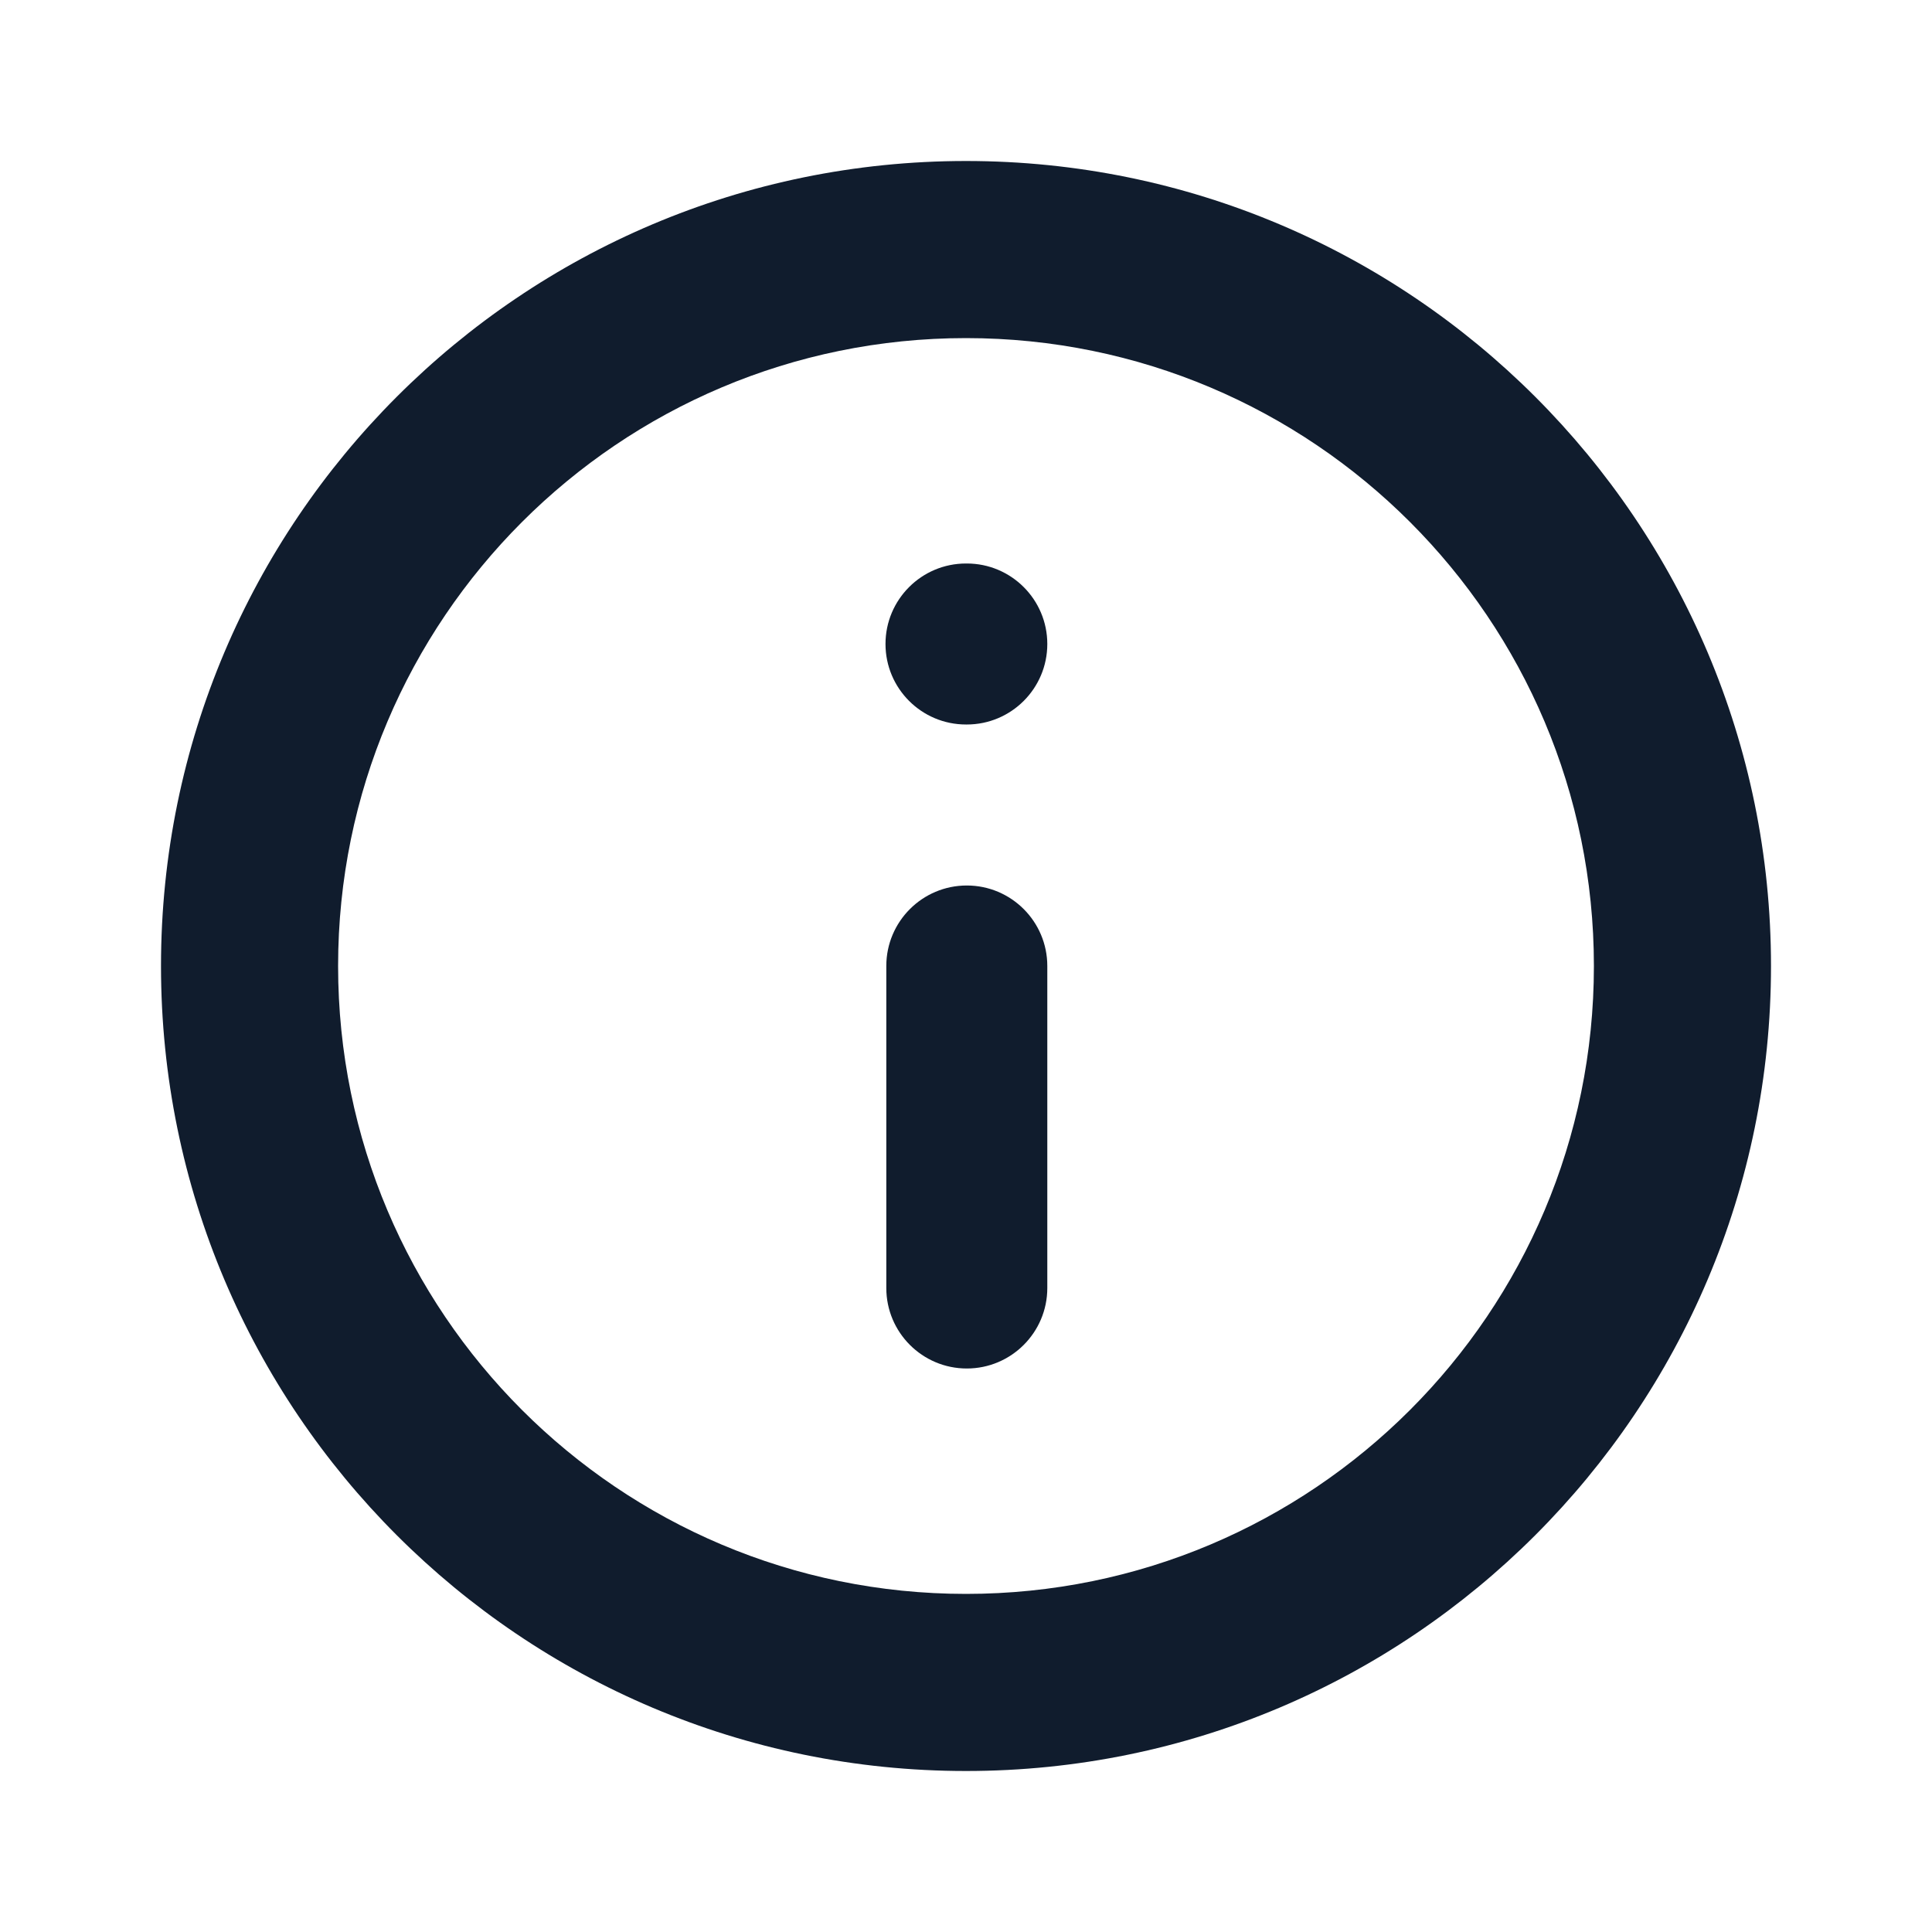
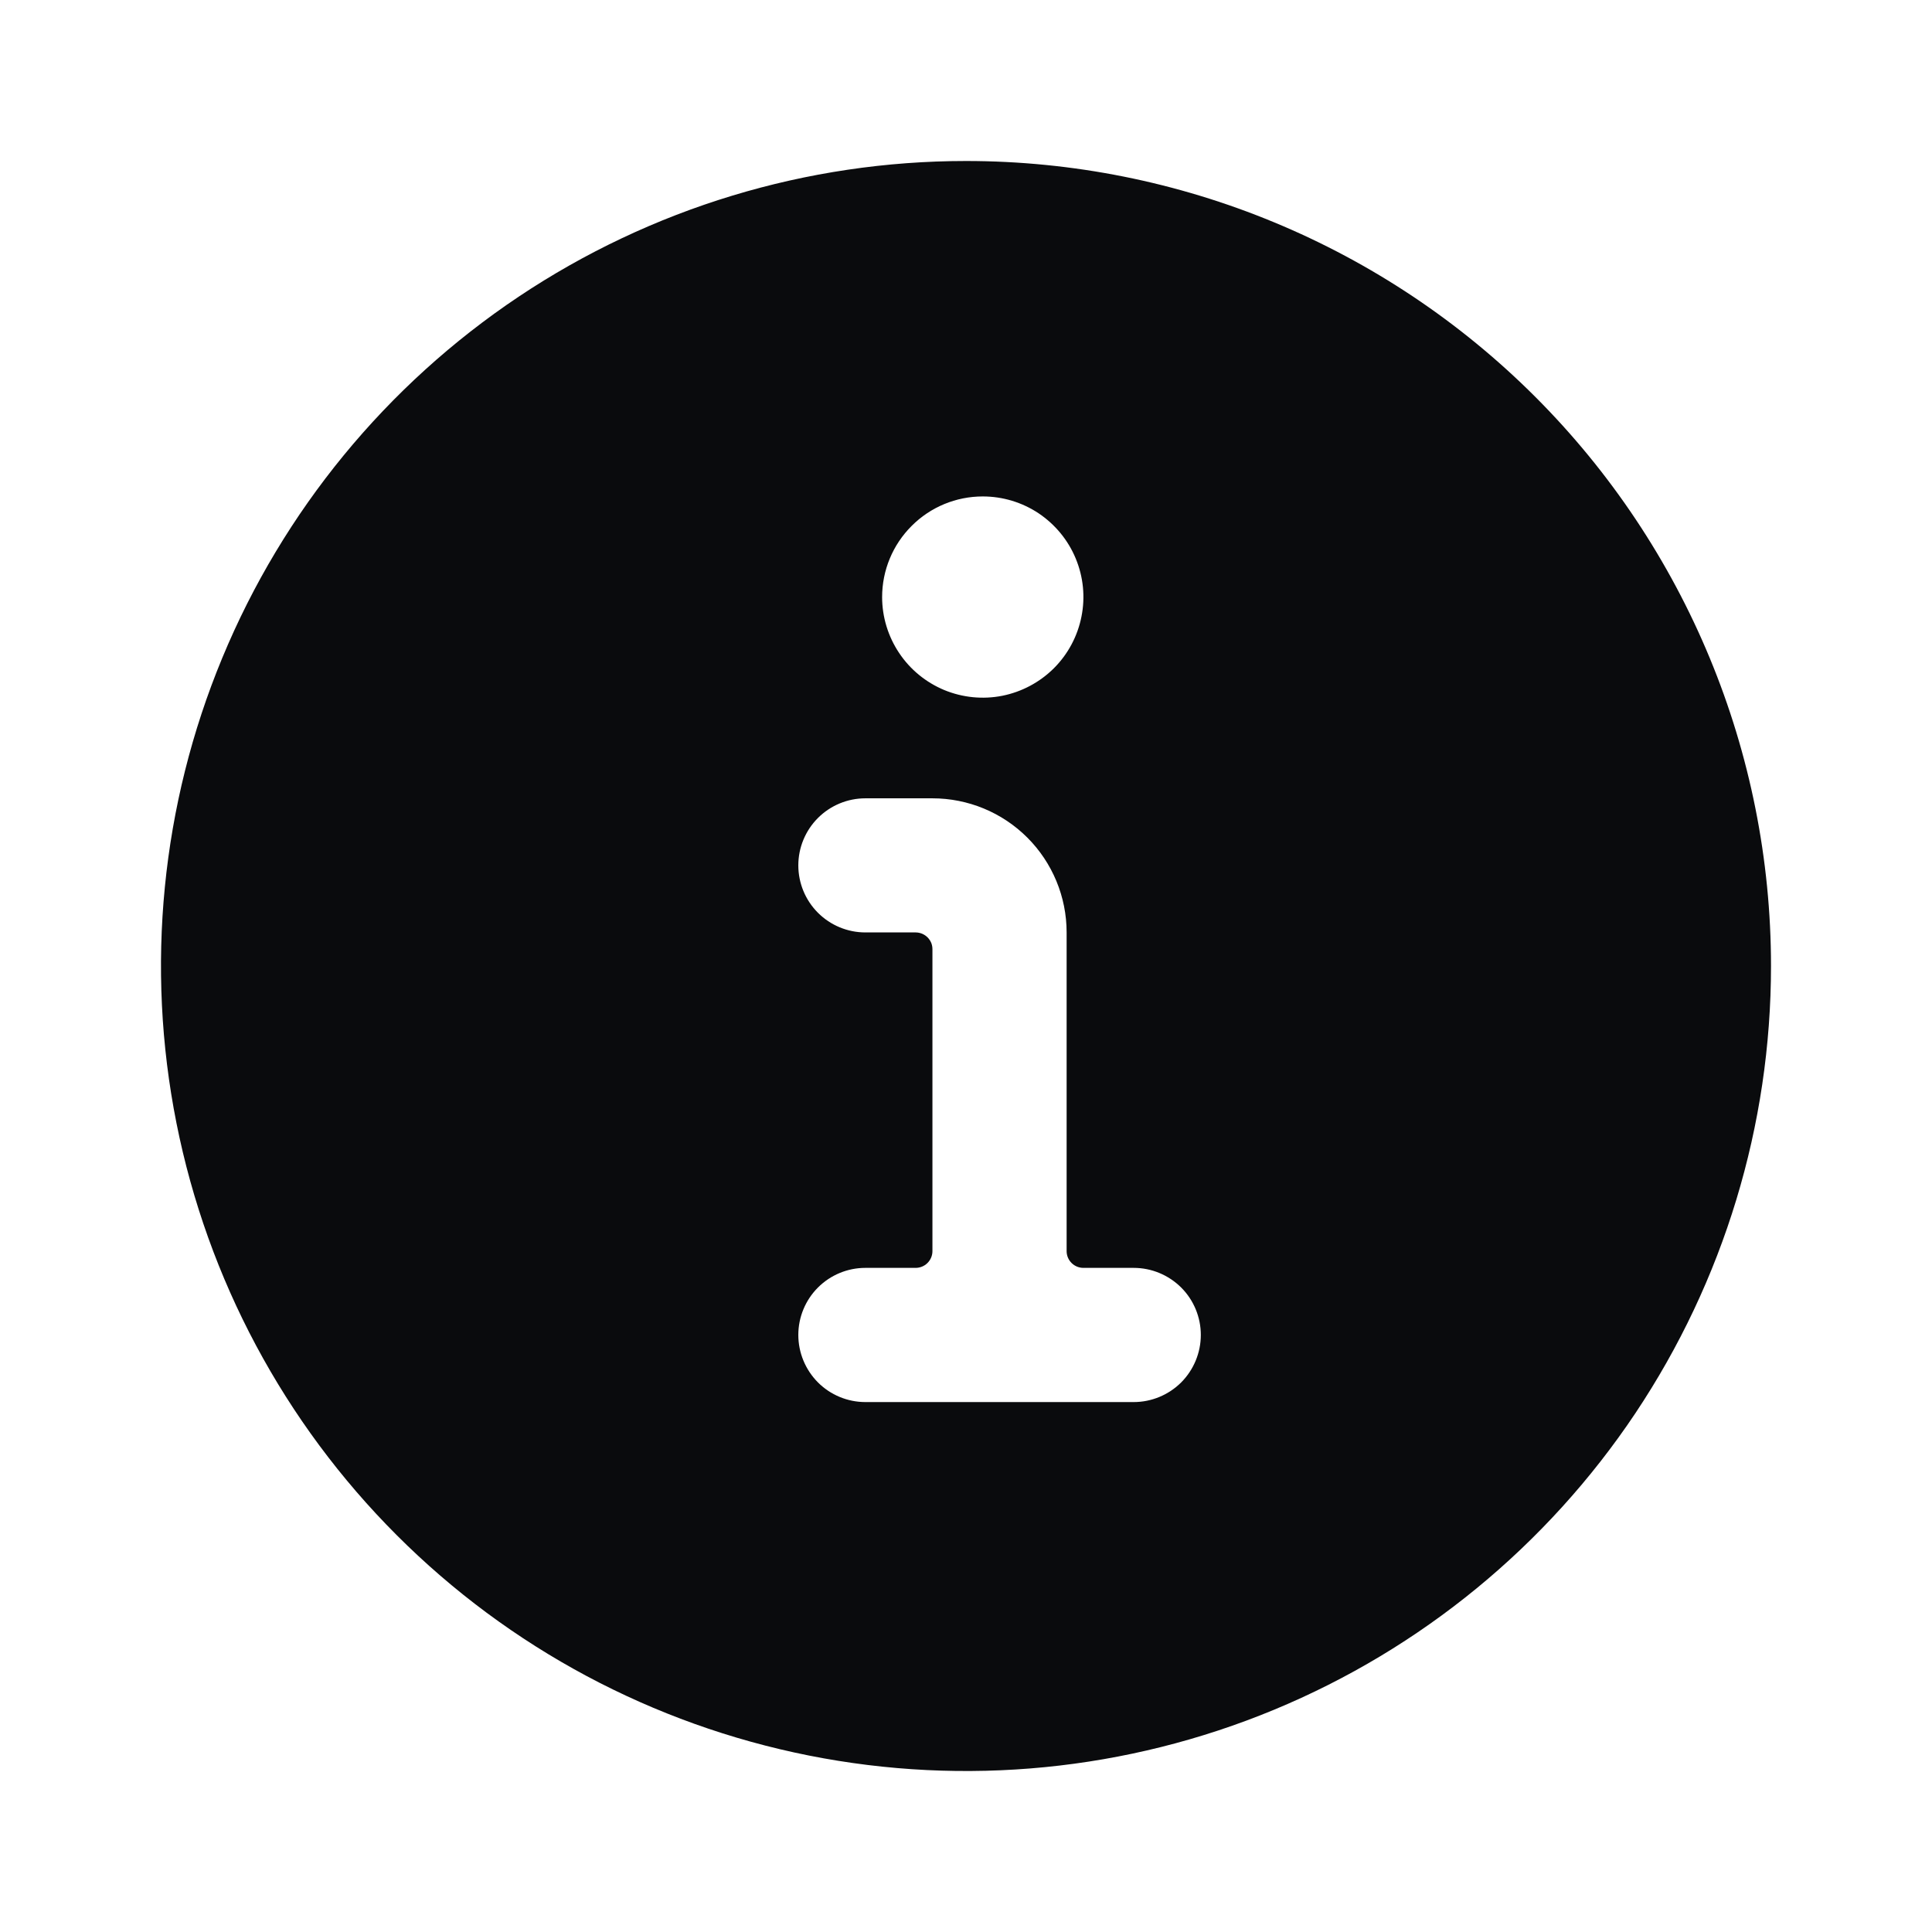
<svg xmlns="http://www.w3.org/2000/svg" width="24" height="24" viewBox="0 0 24 24" fill="none">
-   <path fill-rule="evenodd" clip-rule="evenodd" d="M12.01 17C11.458 17 11.01 16.552 11.01 16L11.01 12C11.01 11.448 11.458 11 12.01 11C12.562 11 13.01 11.448 13.01 12L13.01 16C13.01 16.552 12.562 17 12.01 17ZM13.01 8C13.01 8.552 12.562 9 12.01 9H12C11.448 9 11 8.552 11 8C11 7.448 11.448 7 12 7H12.01C12.562 7 13.01 7.448 13.01 8Z" fill="#101C2D" />
-   <path fill-rule="evenodd" clip-rule="evenodd" d="M12 19.8C16.308 19.8 19.8 16.308 19.8 12C19.8 7.692 16.308 4.2 12 4.2C7.692 4.2 4.2 7.692 4.2 12C4.2 16.308 7.692 19.8 12 19.8ZM12 22C17.523 22 22 17.523 22 12C22 6.477 17.523 2 12 2C6.477 2 2 6.477 2 12C2 17.523 6.477 22 12 22Z" fill="#101C2D" />
+   <path d="M12 2C10.022 2 8.089 2.586 6.444 3.685C4.8 4.784 3.518 6.346 2.761 8.173C2.004 10 1.806 12.011 2.192 13.951C2.578 15.891 3.53 17.672 4.929 19.071C6.327 20.47 8.109 21.422 10.049 21.808C11.989 22.194 14 21.996 15.827 21.239C17.654 20.482 19.216 19.2 20.315 17.556C21.413 15.911 22 13.978 22 12C22 9.348 20.946 6.804 19.071 4.929C17.196 3.054 14.652 2 12 2ZM12.208 6.167C12.456 6.167 12.697 6.24 12.903 6.377C13.108 6.515 13.269 6.71 13.363 6.938C13.458 7.167 13.483 7.418 13.434 7.661C13.386 7.903 13.267 8.126 13.092 8.301C12.917 8.475 12.695 8.594 12.452 8.643C12.21 8.691 11.958 8.666 11.73 8.572C11.502 8.477 11.306 8.317 11.169 8.111C11.032 7.906 10.958 7.664 10.958 7.417C10.958 7.085 11.09 6.767 11.325 6.533C11.559 6.298 11.877 6.167 12.208 6.167ZM14.083 17.417H10.75C10.529 17.417 10.317 17.329 10.161 17.173C10.005 17.016 9.917 16.804 9.917 16.583C9.917 16.362 10.005 16.15 10.161 15.994C10.317 15.838 10.529 15.75 10.75 15.75H11.375C11.43 15.75 11.483 15.728 11.522 15.689C11.561 15.65 11.583 15.597 11.583 15.542V11.792C11.583 11.764 11.578 11.737 11.568 11.712C11.557 11.687 11.542 11.664 11.522 11.644C11.503 11.625 11.48 11.61 11.455 11.599C11.43 11.589 11.402 11.583 11.375 11.583H10.75C10.529 11.583 10.317 11.495 10.161 11.339C10.005 11.183 9.917 10.971 9.917 10.75C9.917 10.529 10.005 10.317 10.161 10.161C10.317 10.005 10.529 9.917 10.75 9.917H11.583C12.025 9.917 12.449 10.092 12.762 10.405C13.074 10.717 13.25 11.141 13.25 11.583V15.542C13.25 15.597 13.272 15.65 13.311 15.689C13.35 15.728 13.403 15.75 13.458 15.75H14.083C14.304 15.75 14.516 15.838 14.673 15.994C14.829 16.15 14.917 16.362 14.917 16.583C14.917 16.804 14.829 17.016 14.673 17.173C14.516 17.329 14.304 17.417 14.083 17.417Z" fill="#0A0B0D" />
</svg>
